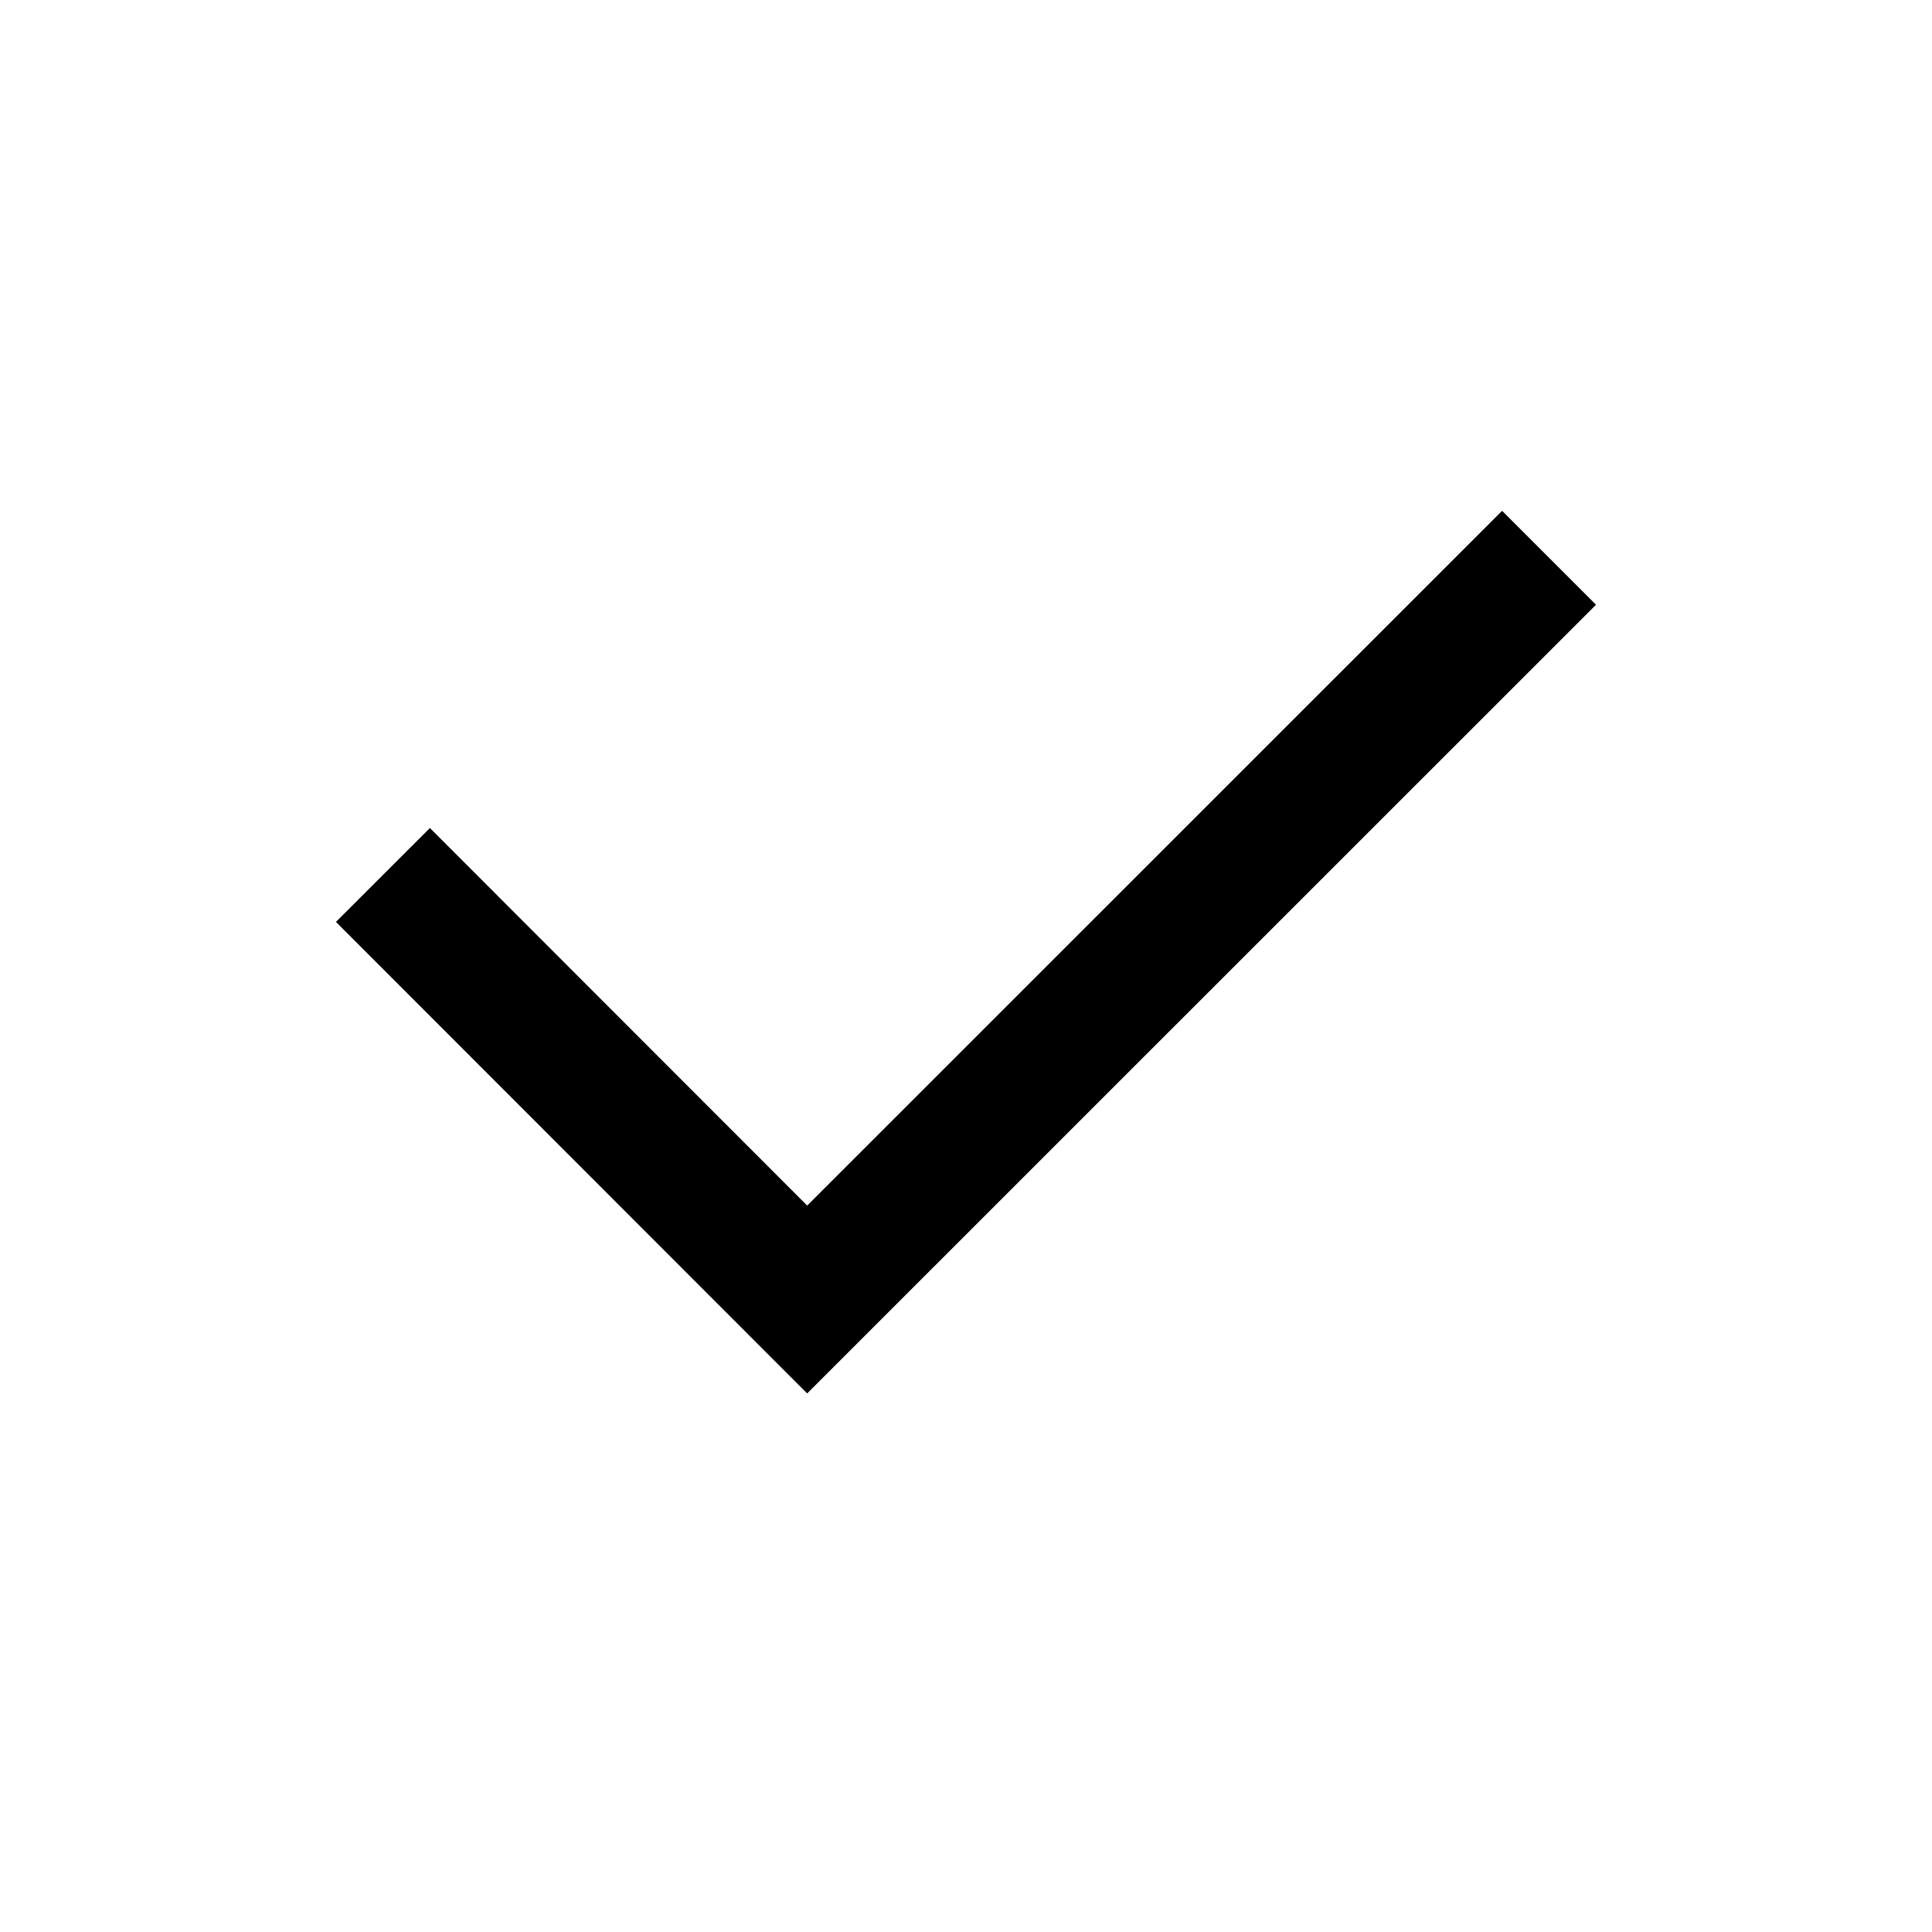
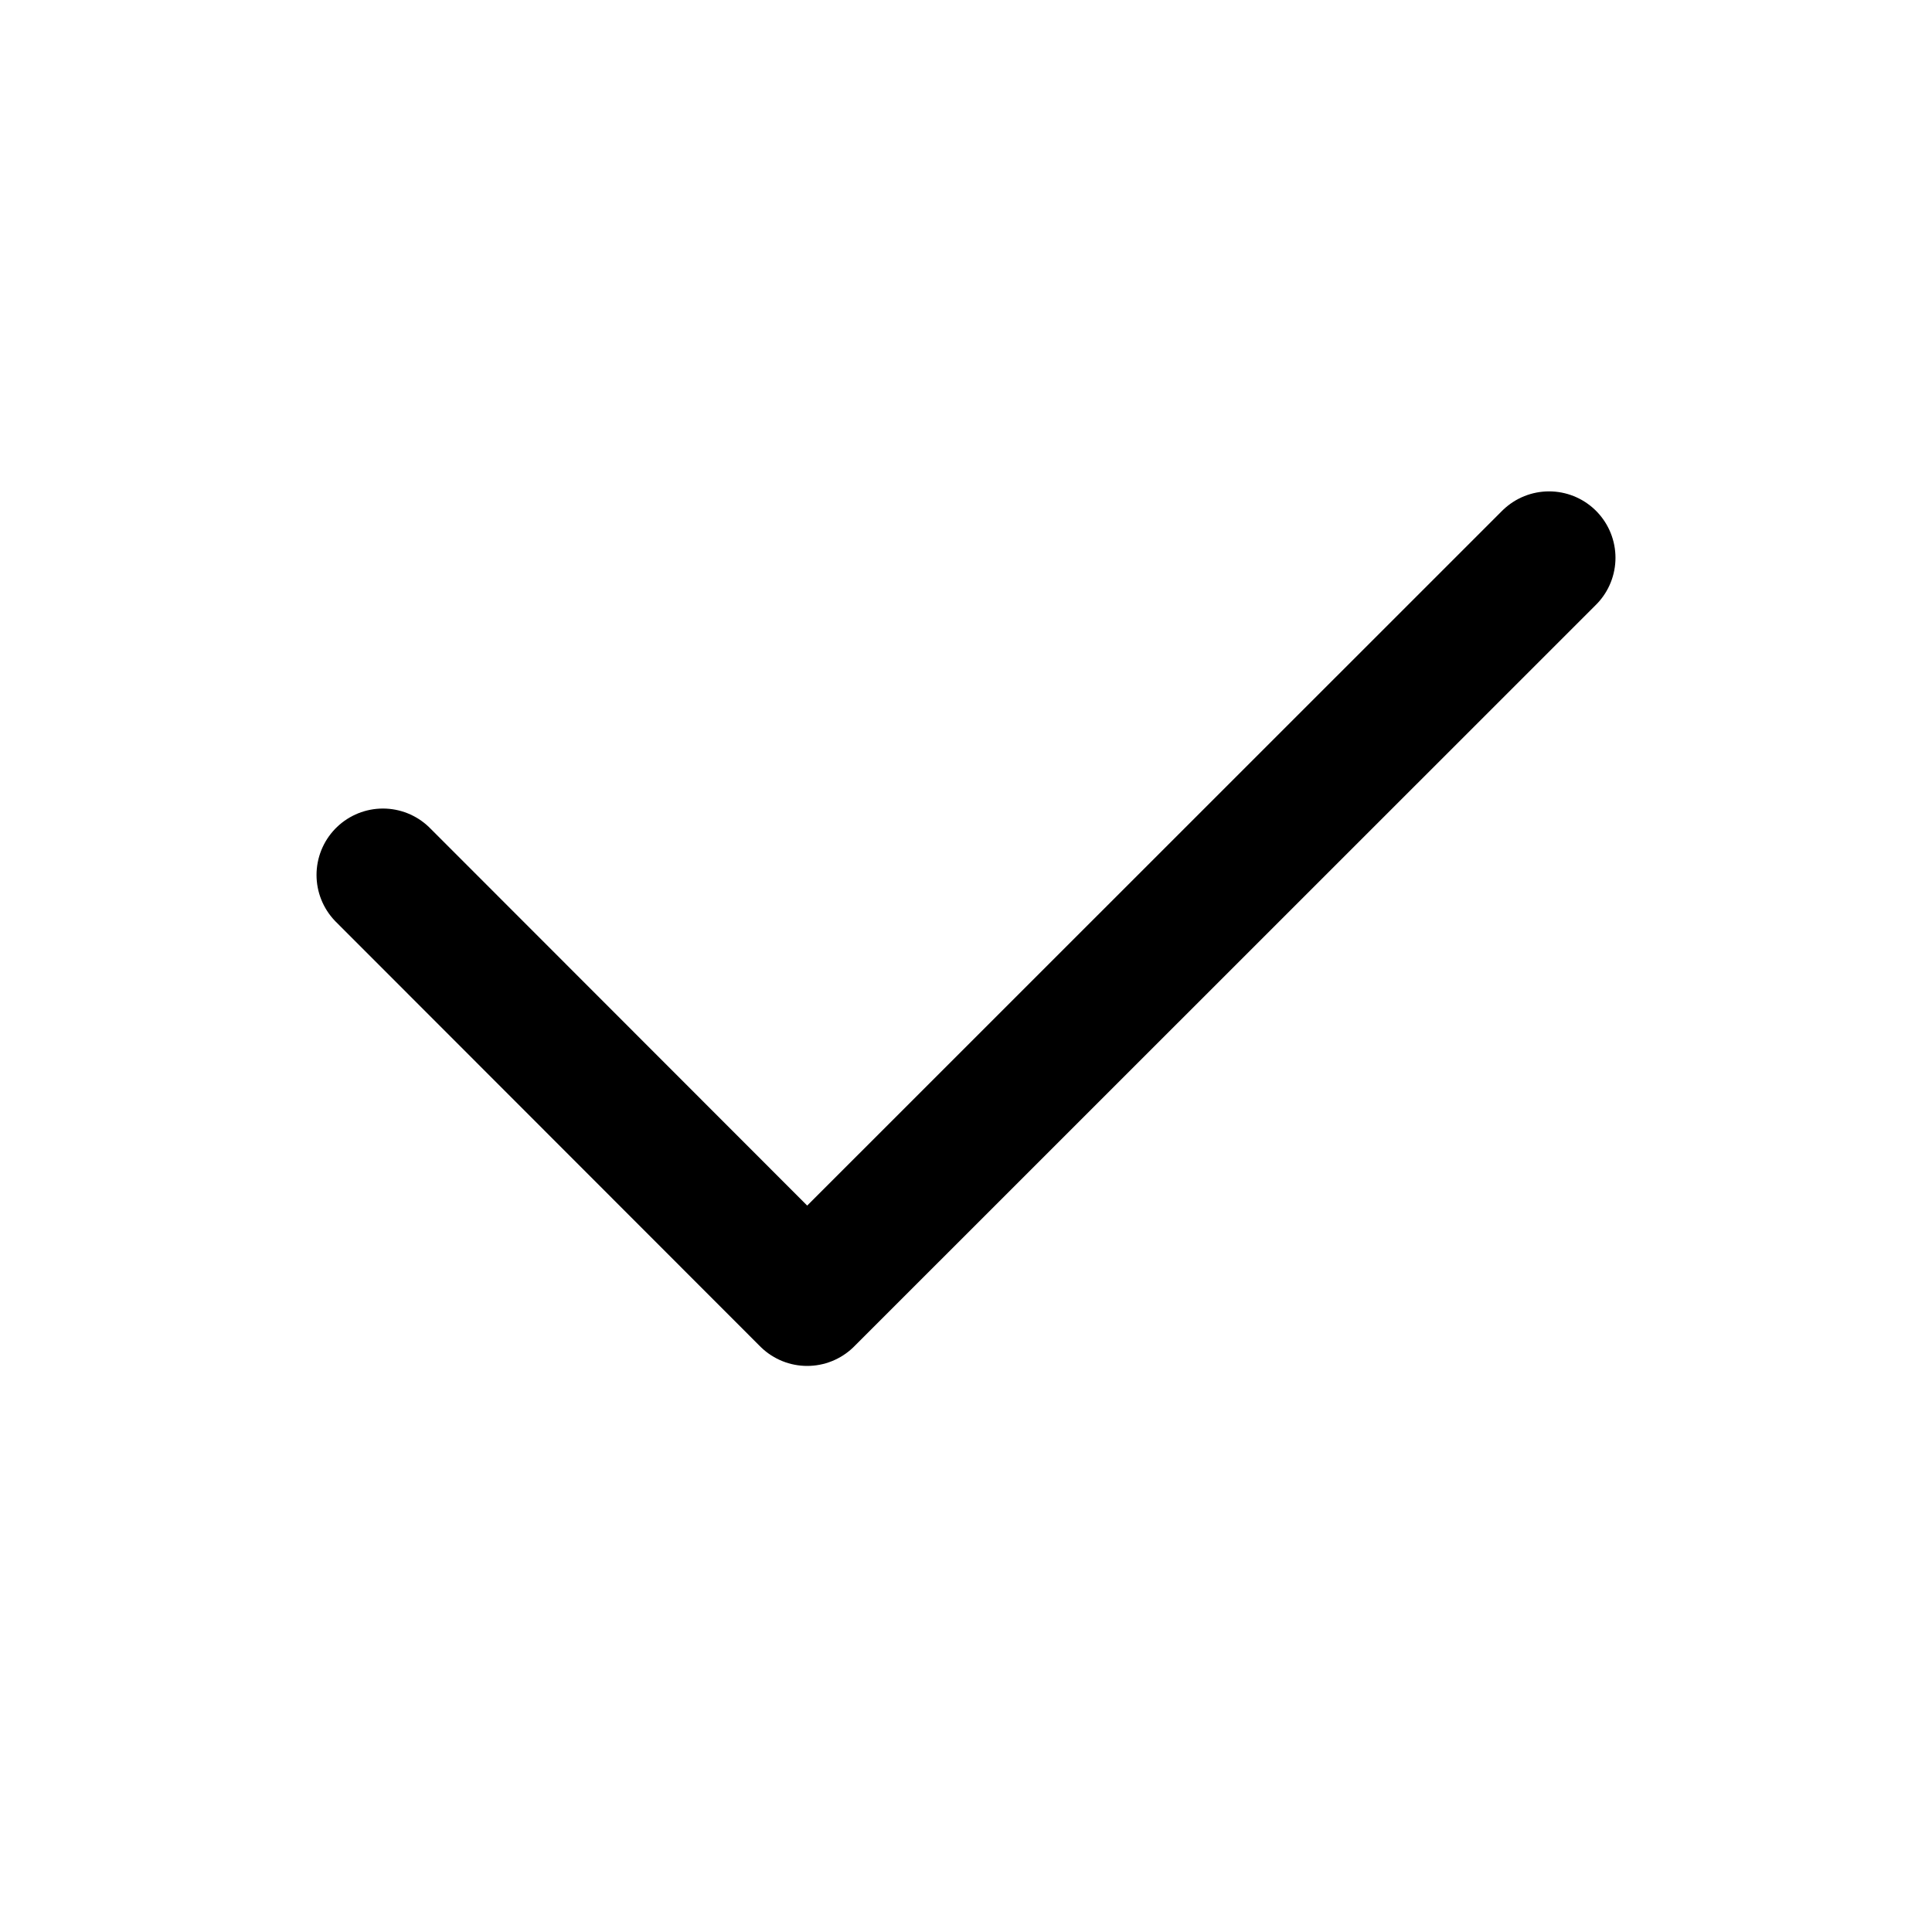
<svg xmlns="http://www.w3.org/2000/svg" width="24" height="24" viewBox="0 0 24 24" fill="none">
-   <path d="M4.757 10.869L10.027 16.143L19.243 6.929" stroke="currentColor" stroke-width="1.65" />
+   <path d="M4.757 10.869L10.027 16.143L19.243 6.929" stroke="currentColor" stroke-width="1.65" stroke-linecap="round" stroke-linejoin="round" />
</svg>
